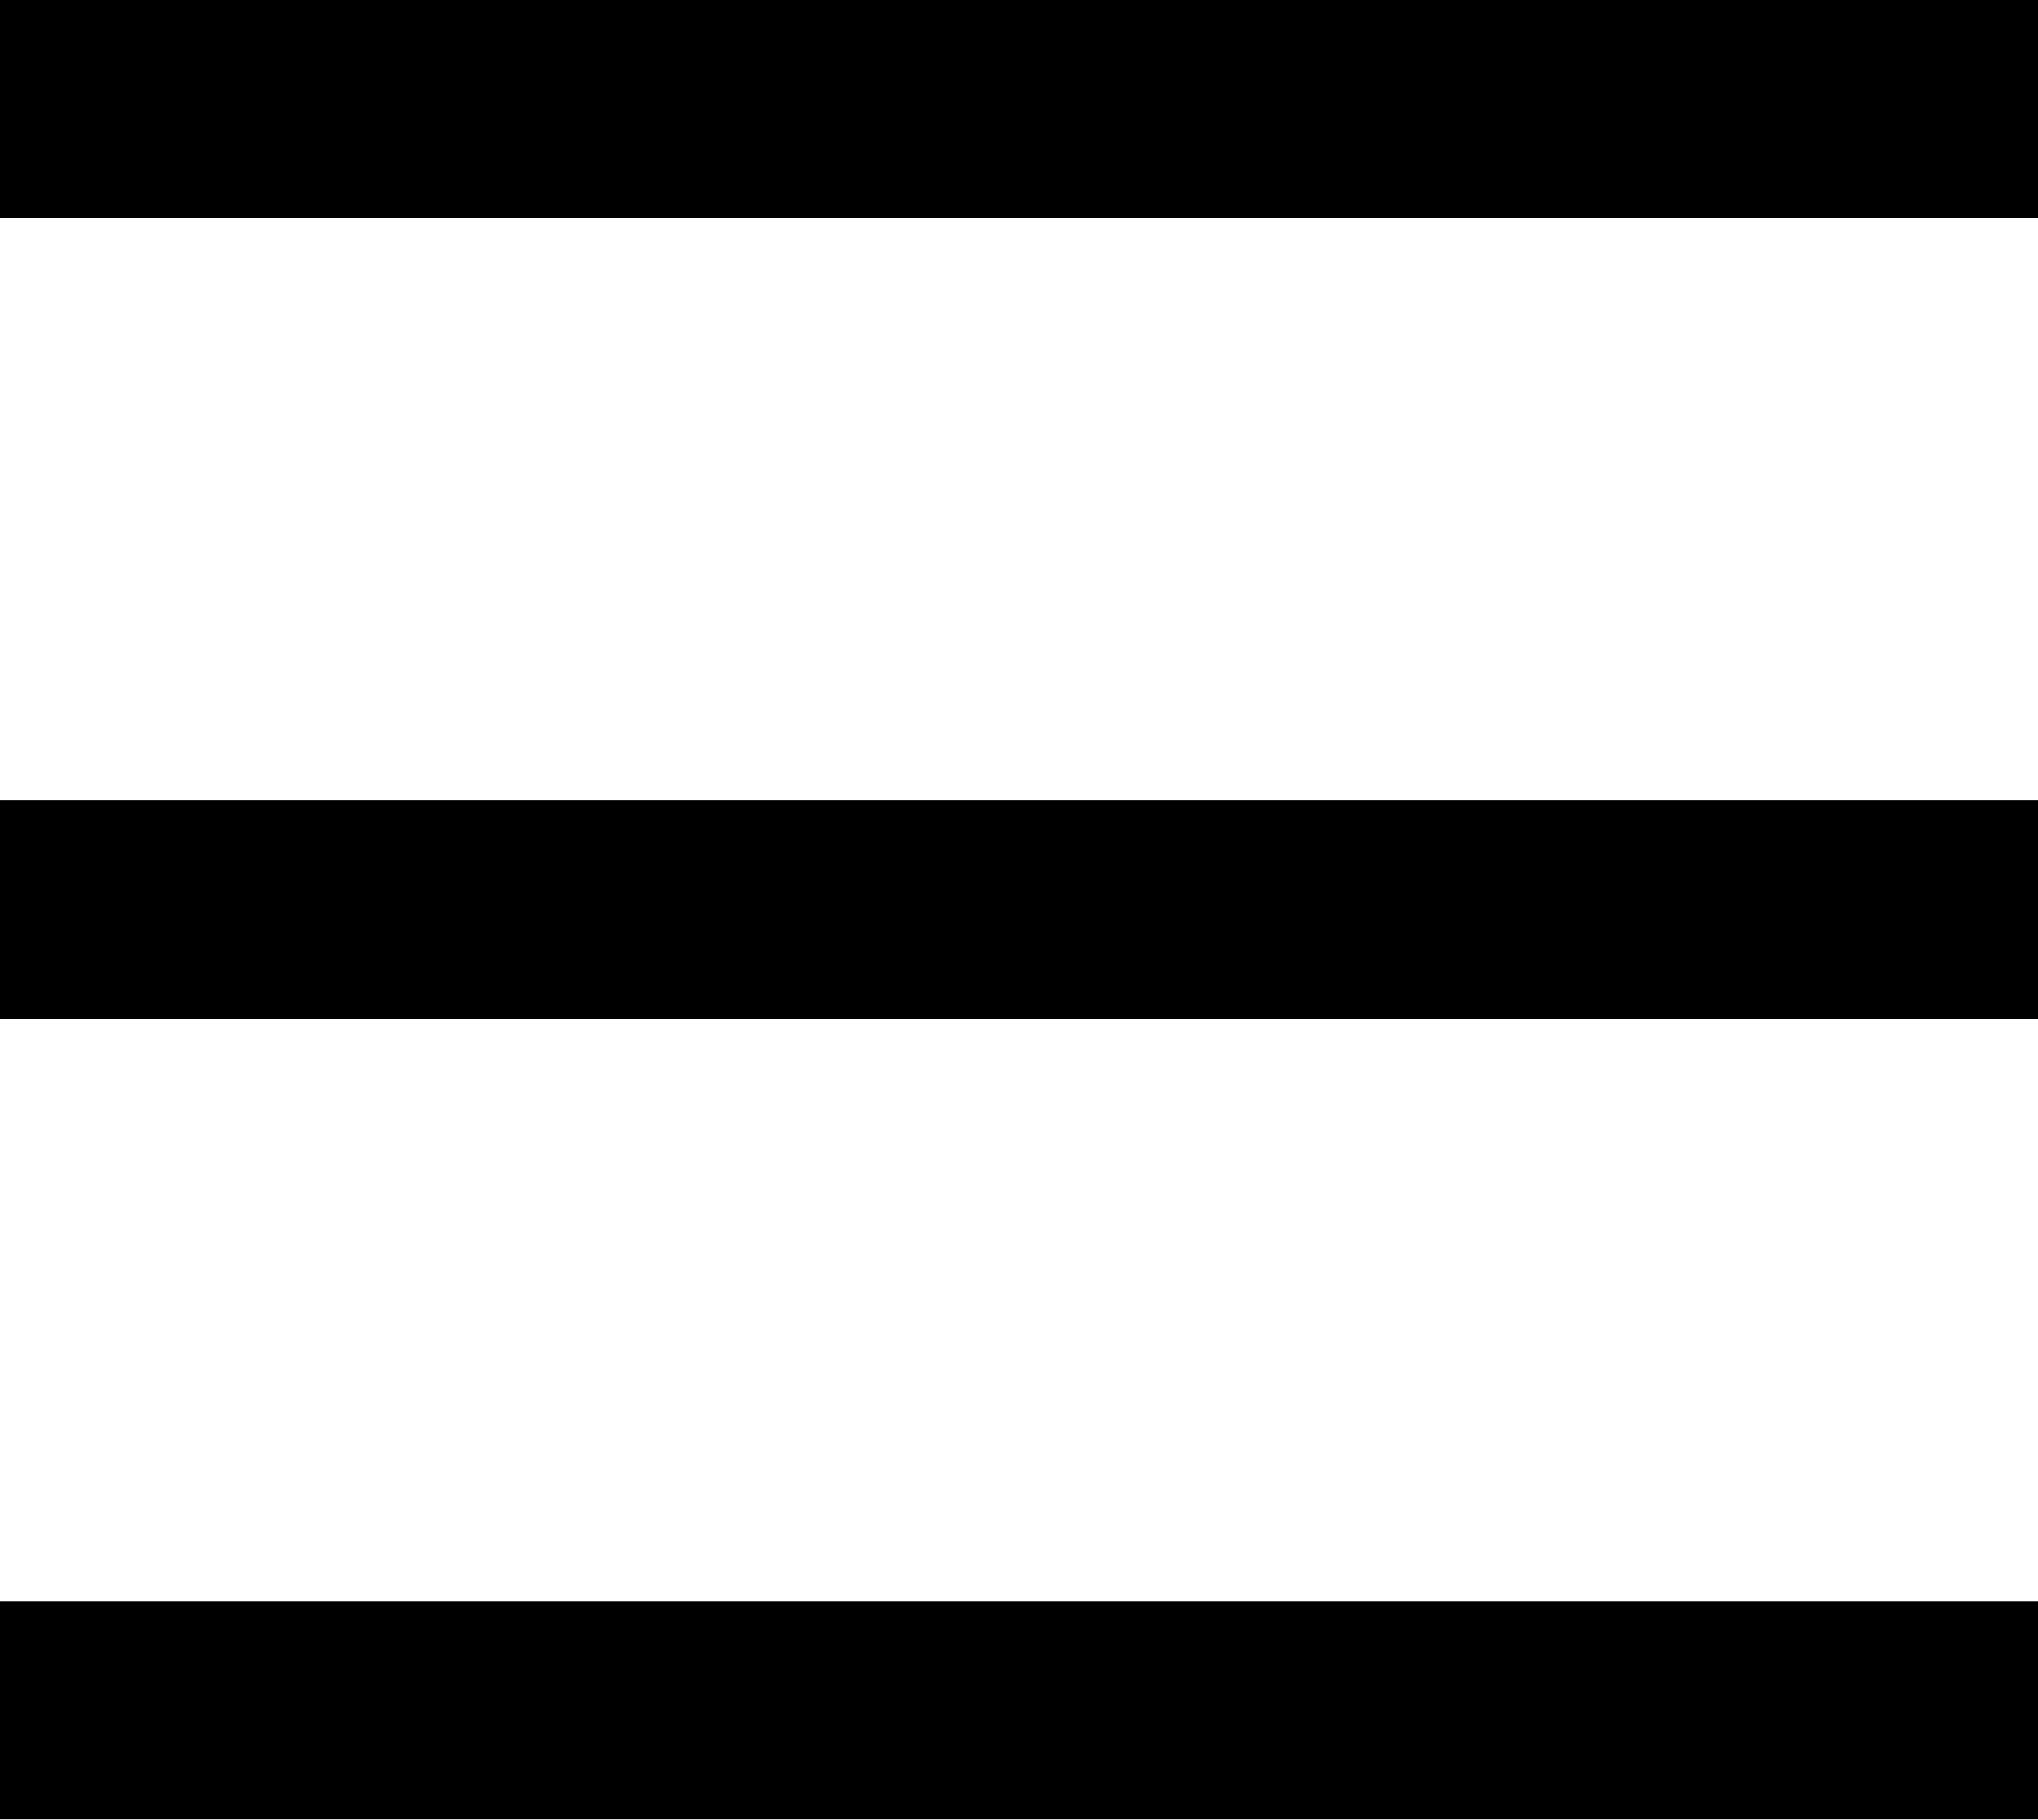
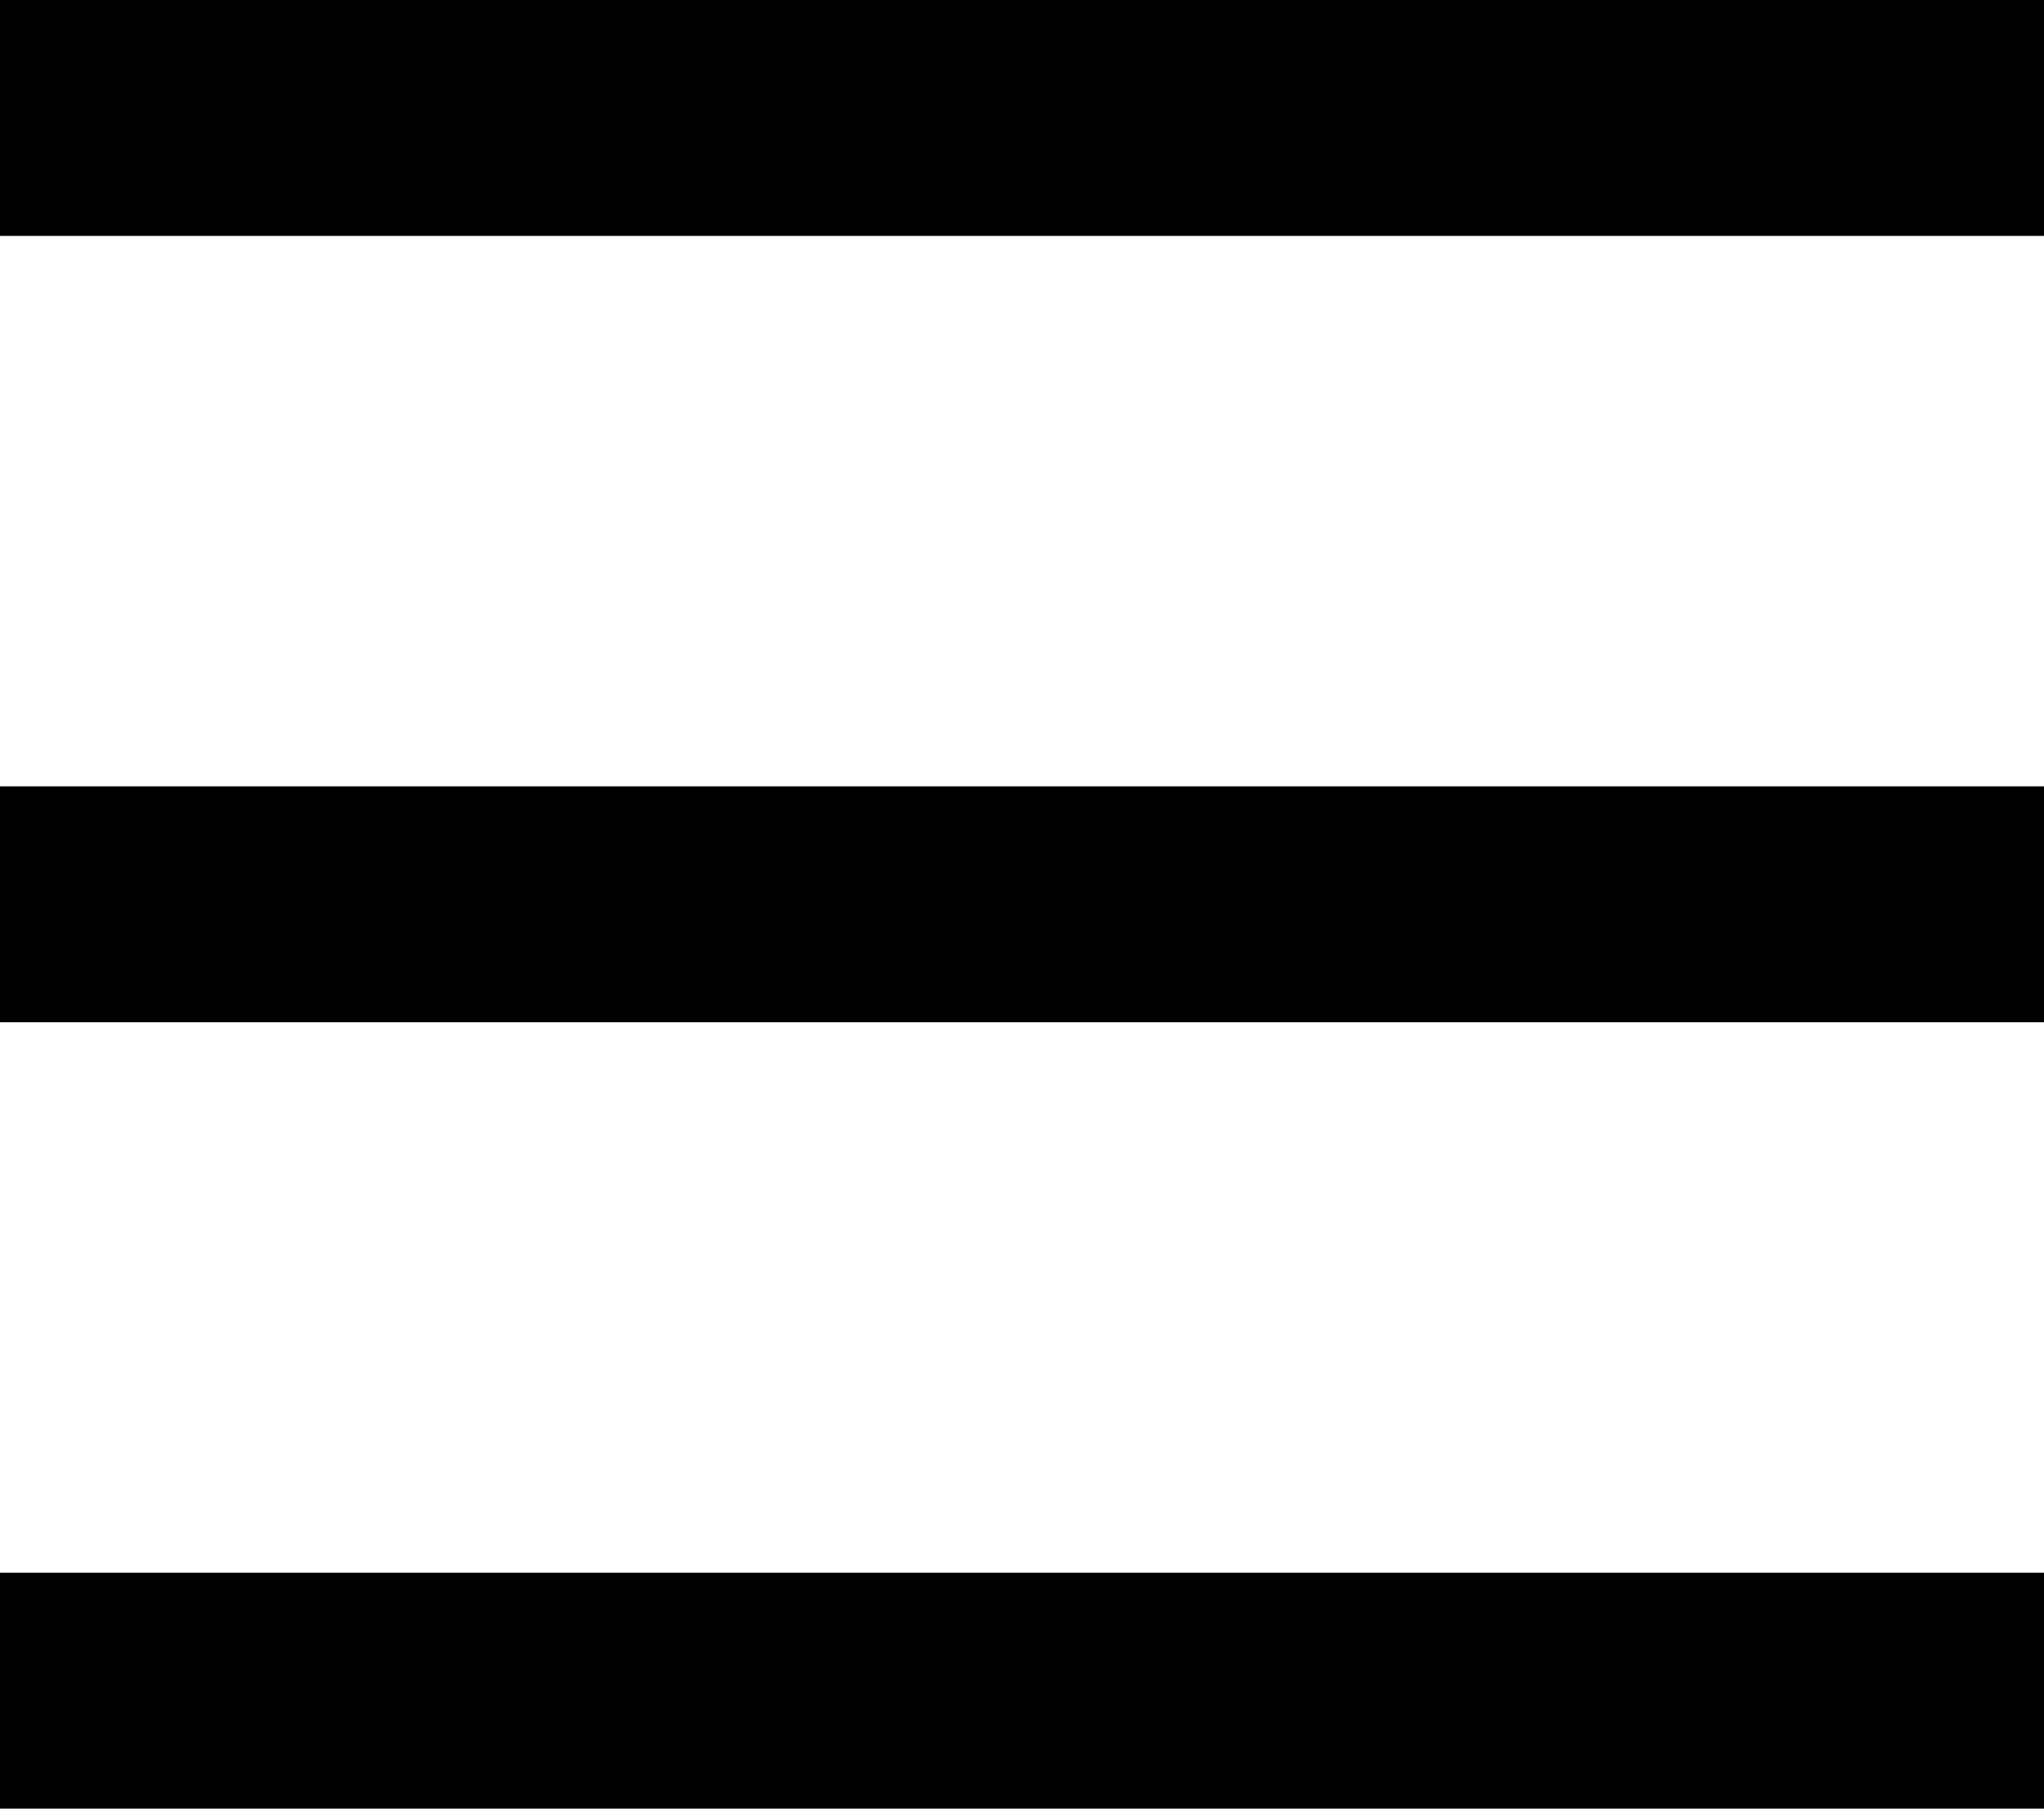
- <svg xmlns="http://www.w3.org/2000/svg" version="1.1" id="Layer_1" x="0px" y="0px" viewBox="0 0 28 25" style="enable-background:new 0 0 28 25;" xml:space="preserve">
+ <svg xmlns="http://www.w3.org/2000/svg" version="1.1" id="Layer_1" x="0px" y="0px" viewBox="0 0 26 23" style="enable-background:new 0 0 26 23;" xml:space="preserve">
  <g>
-     <rect width="28" height="3" />
-     <rect y="22" width="28" height="3" />
-     <rect y="11" width="28" height="3" />
+     <rect width="26" height="3" />
+     <rect y="20" width="26" height="3" />
+     <rect y="10" width="26" height="3" />
  </g>
</svg>
